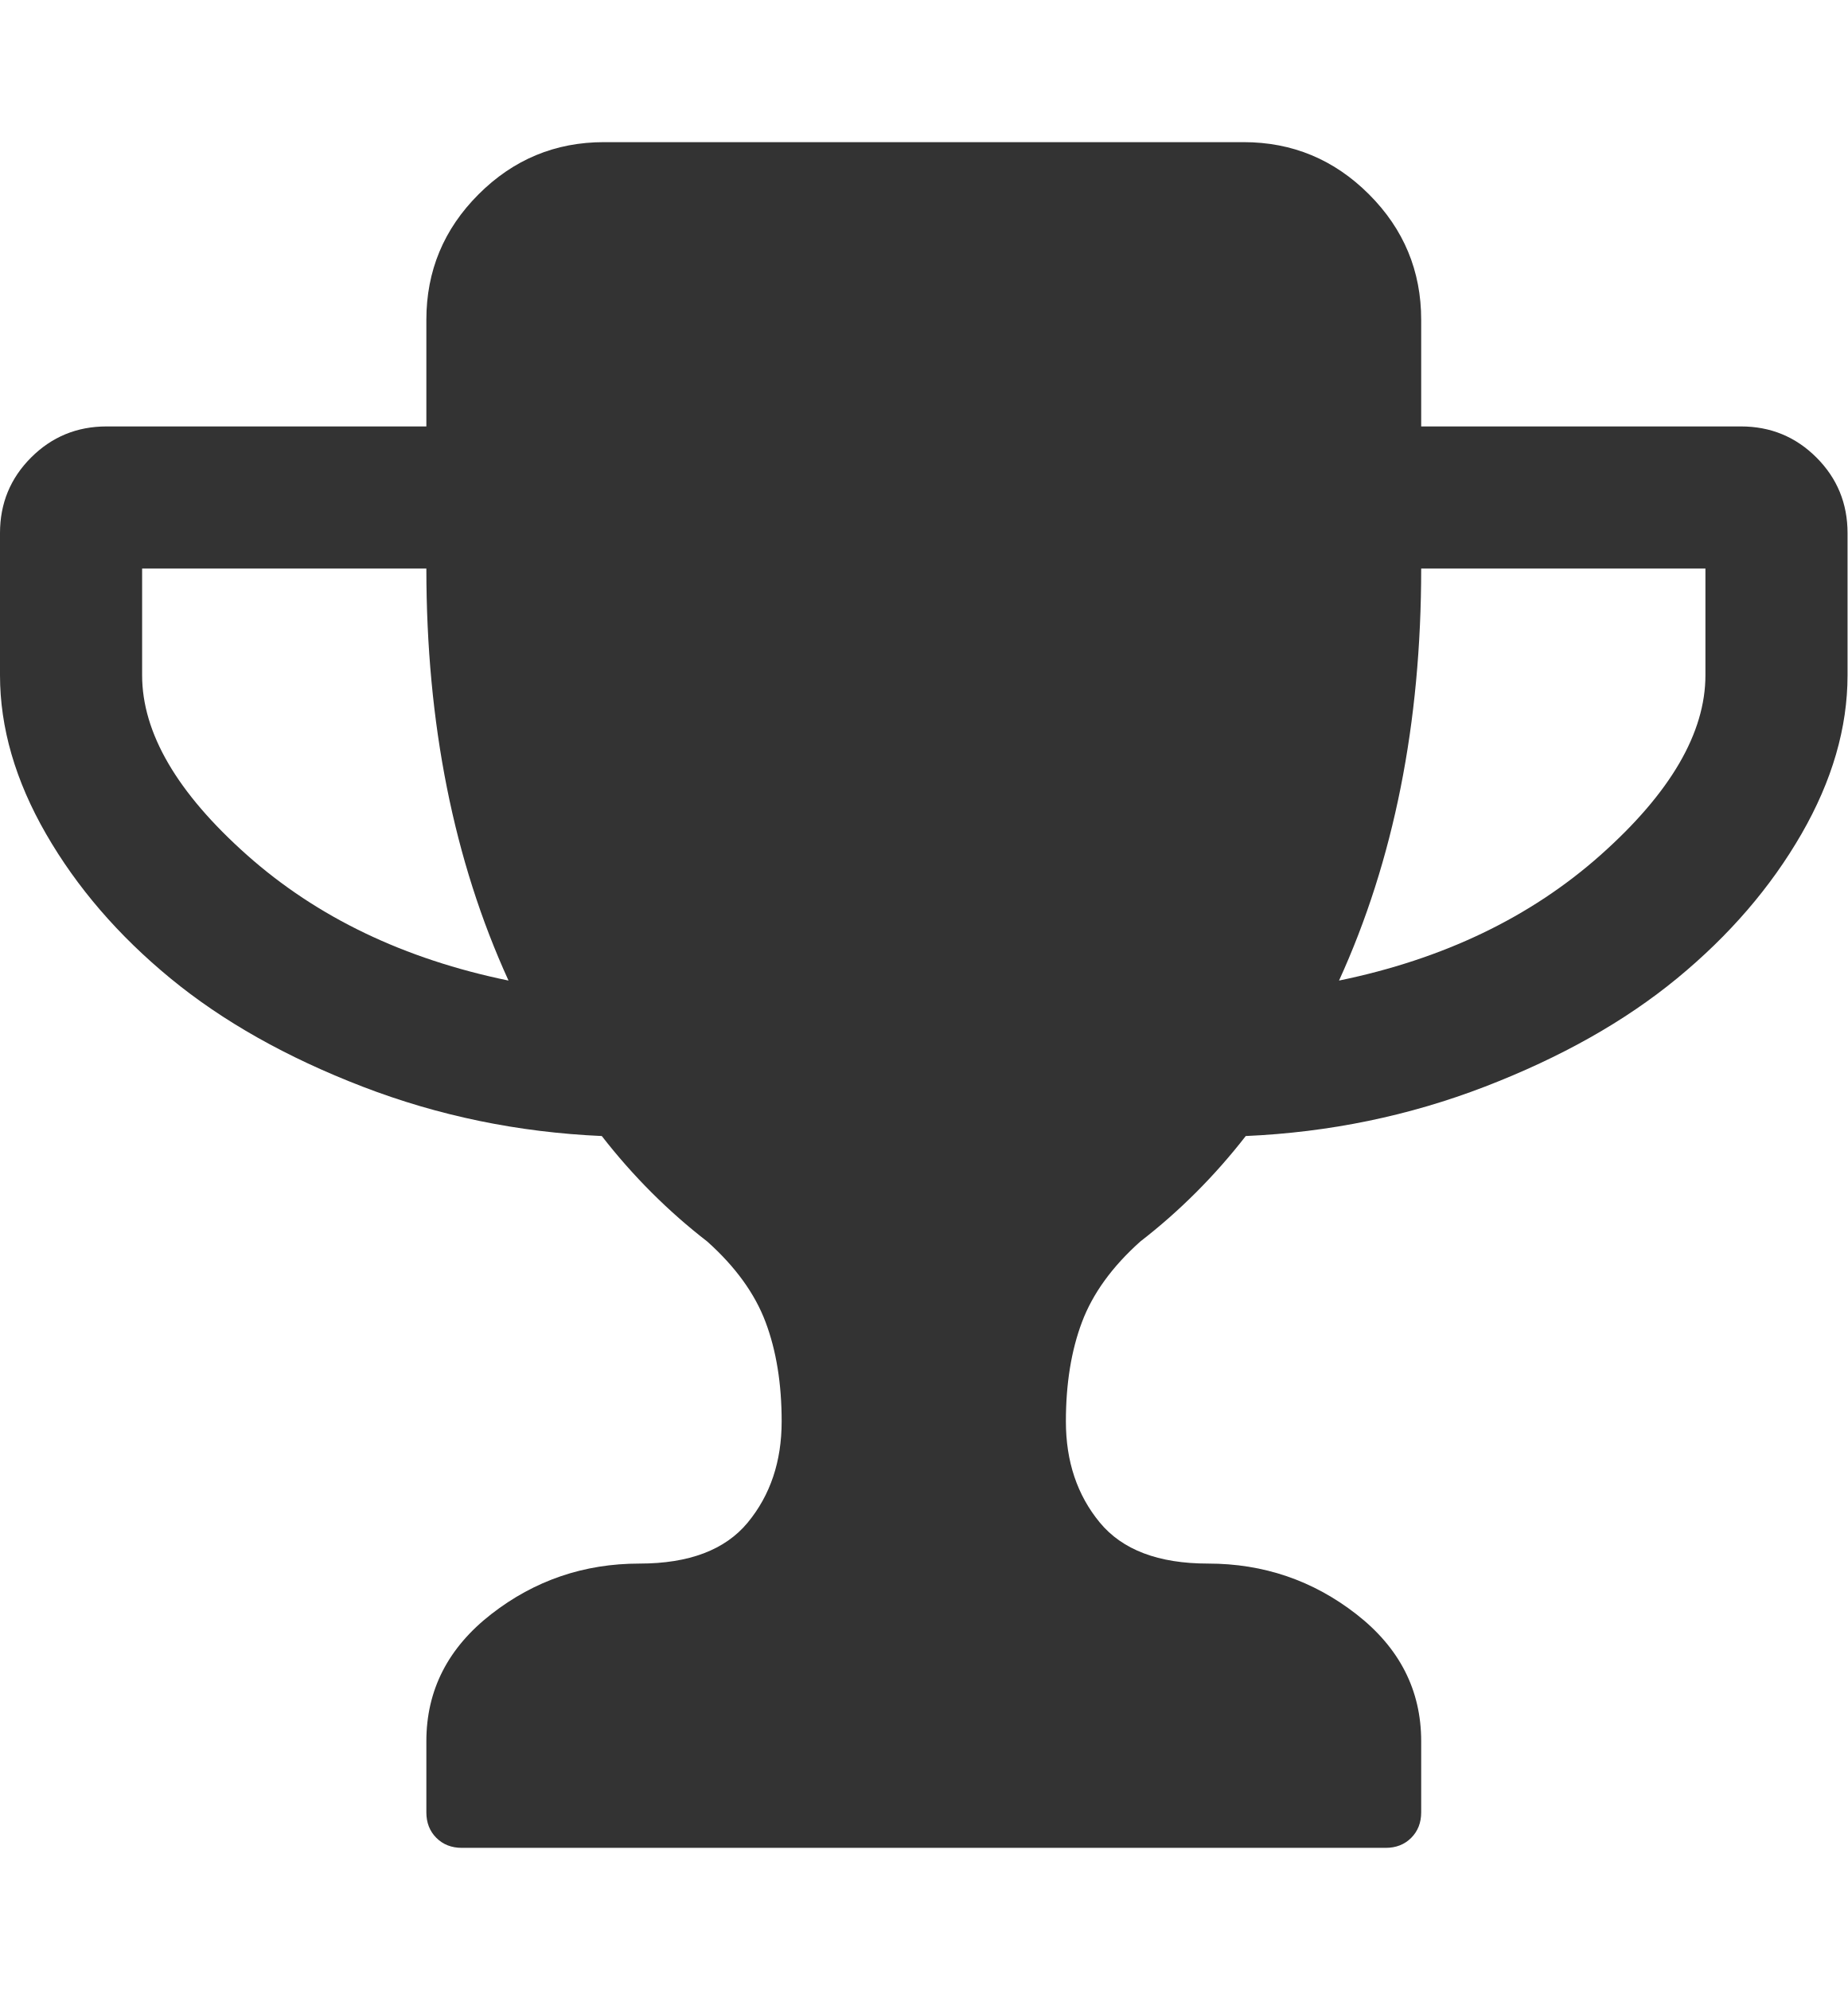
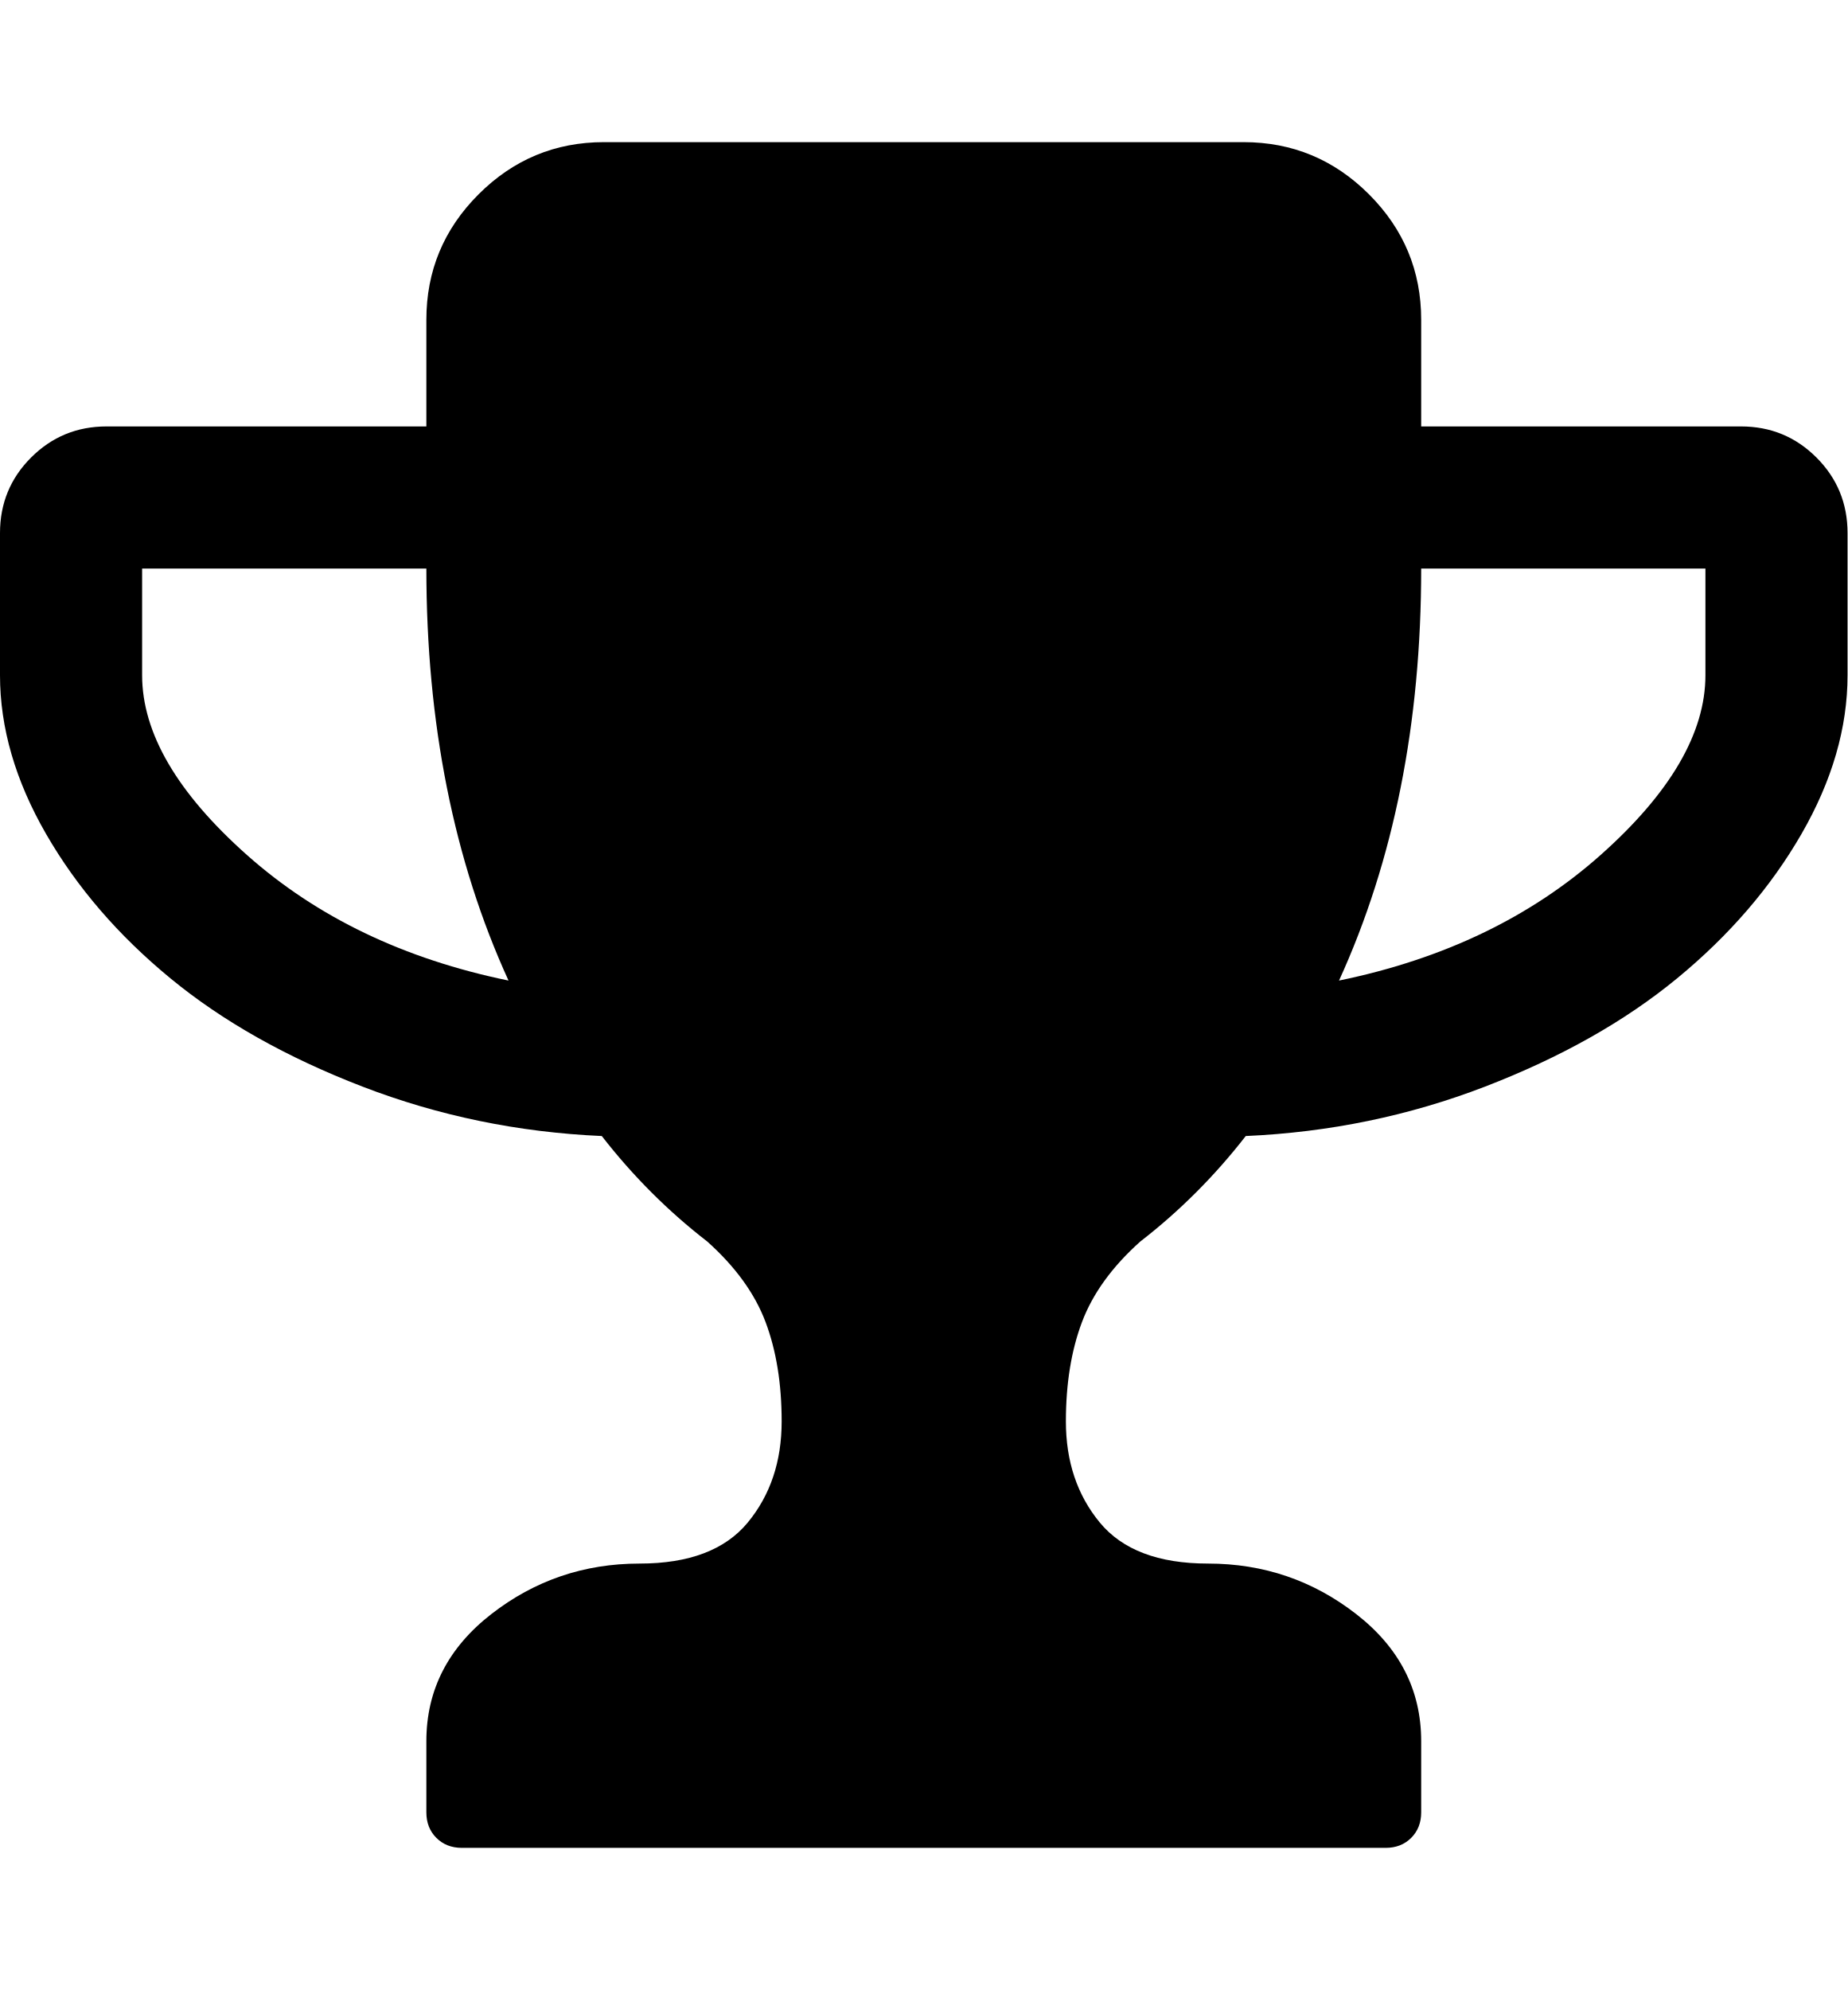
<svg xmlns="http://www.w3.org/2000/svg" viewBox="0 0 1664 1792">
-   <path fill="#333" d="M458 883q-74-162-74-371H128v96q0 78 94.5 162T458 883zm1078-275v-96h-256q0 209-74 371 141-29 235.5-113t94.5-162zm128-128v128q0 71-41.5 143t-112 130-173 97.5T1122 1023q-42 54-95 95-38 34-52.5 72.5T960 1280q0 54 30.5 91t97.5 37q75 0 133.5 45.5T1280 1568v64q0 14-9 23t-23 9H416q-14 0-23-9t-9-23v-64q0-69 58.5-114.5T576 1408q67 0 97.5-37t30.5-91q0-51-14.5-89.5T637 1118q-53-41-95-95-113-5-215.5-44.5t-173-97.5-112-130T0 608V480q0-40 28-68t68-28h288v-96q0-66 47-113t113-47h576q66 0 113 47t47 113v96h288q40 0 68 28t28 68z" />
+   <path fill="currentColor" d="M458 883q-74-162-74-371H128v96q0 78 94.5 162T458 883zm1078-275v-96h-256q0 209-74 371 141-29 235.5-113t94.5-162zm128-128v128q0 71-41.5 143t-112 130-173 97.5T1122 1023q-42 54-95 95-38 34-52.5 72.5T960 1280q0 54 30.5 91t97.5 37q75 0 133.5 45.5T1280 1568v64q0 14-9 23t-23 9H416q-14 0-23-9t-9-23v-64q0-69 58.5-114.5T576 1408q67 0 97.5-37t30.5-91q0-51-14.5-89.5T637 1118q-53-41-95-95-113-5-215.5-44.5t-173-97.5-112-130T0 608V480q0-40 28-68t68-28h288v-96q0-66 47-113t113-47h576q66 0 113 47t47 113v96h288q40 0 68 28t28 68z" />
</svg>
